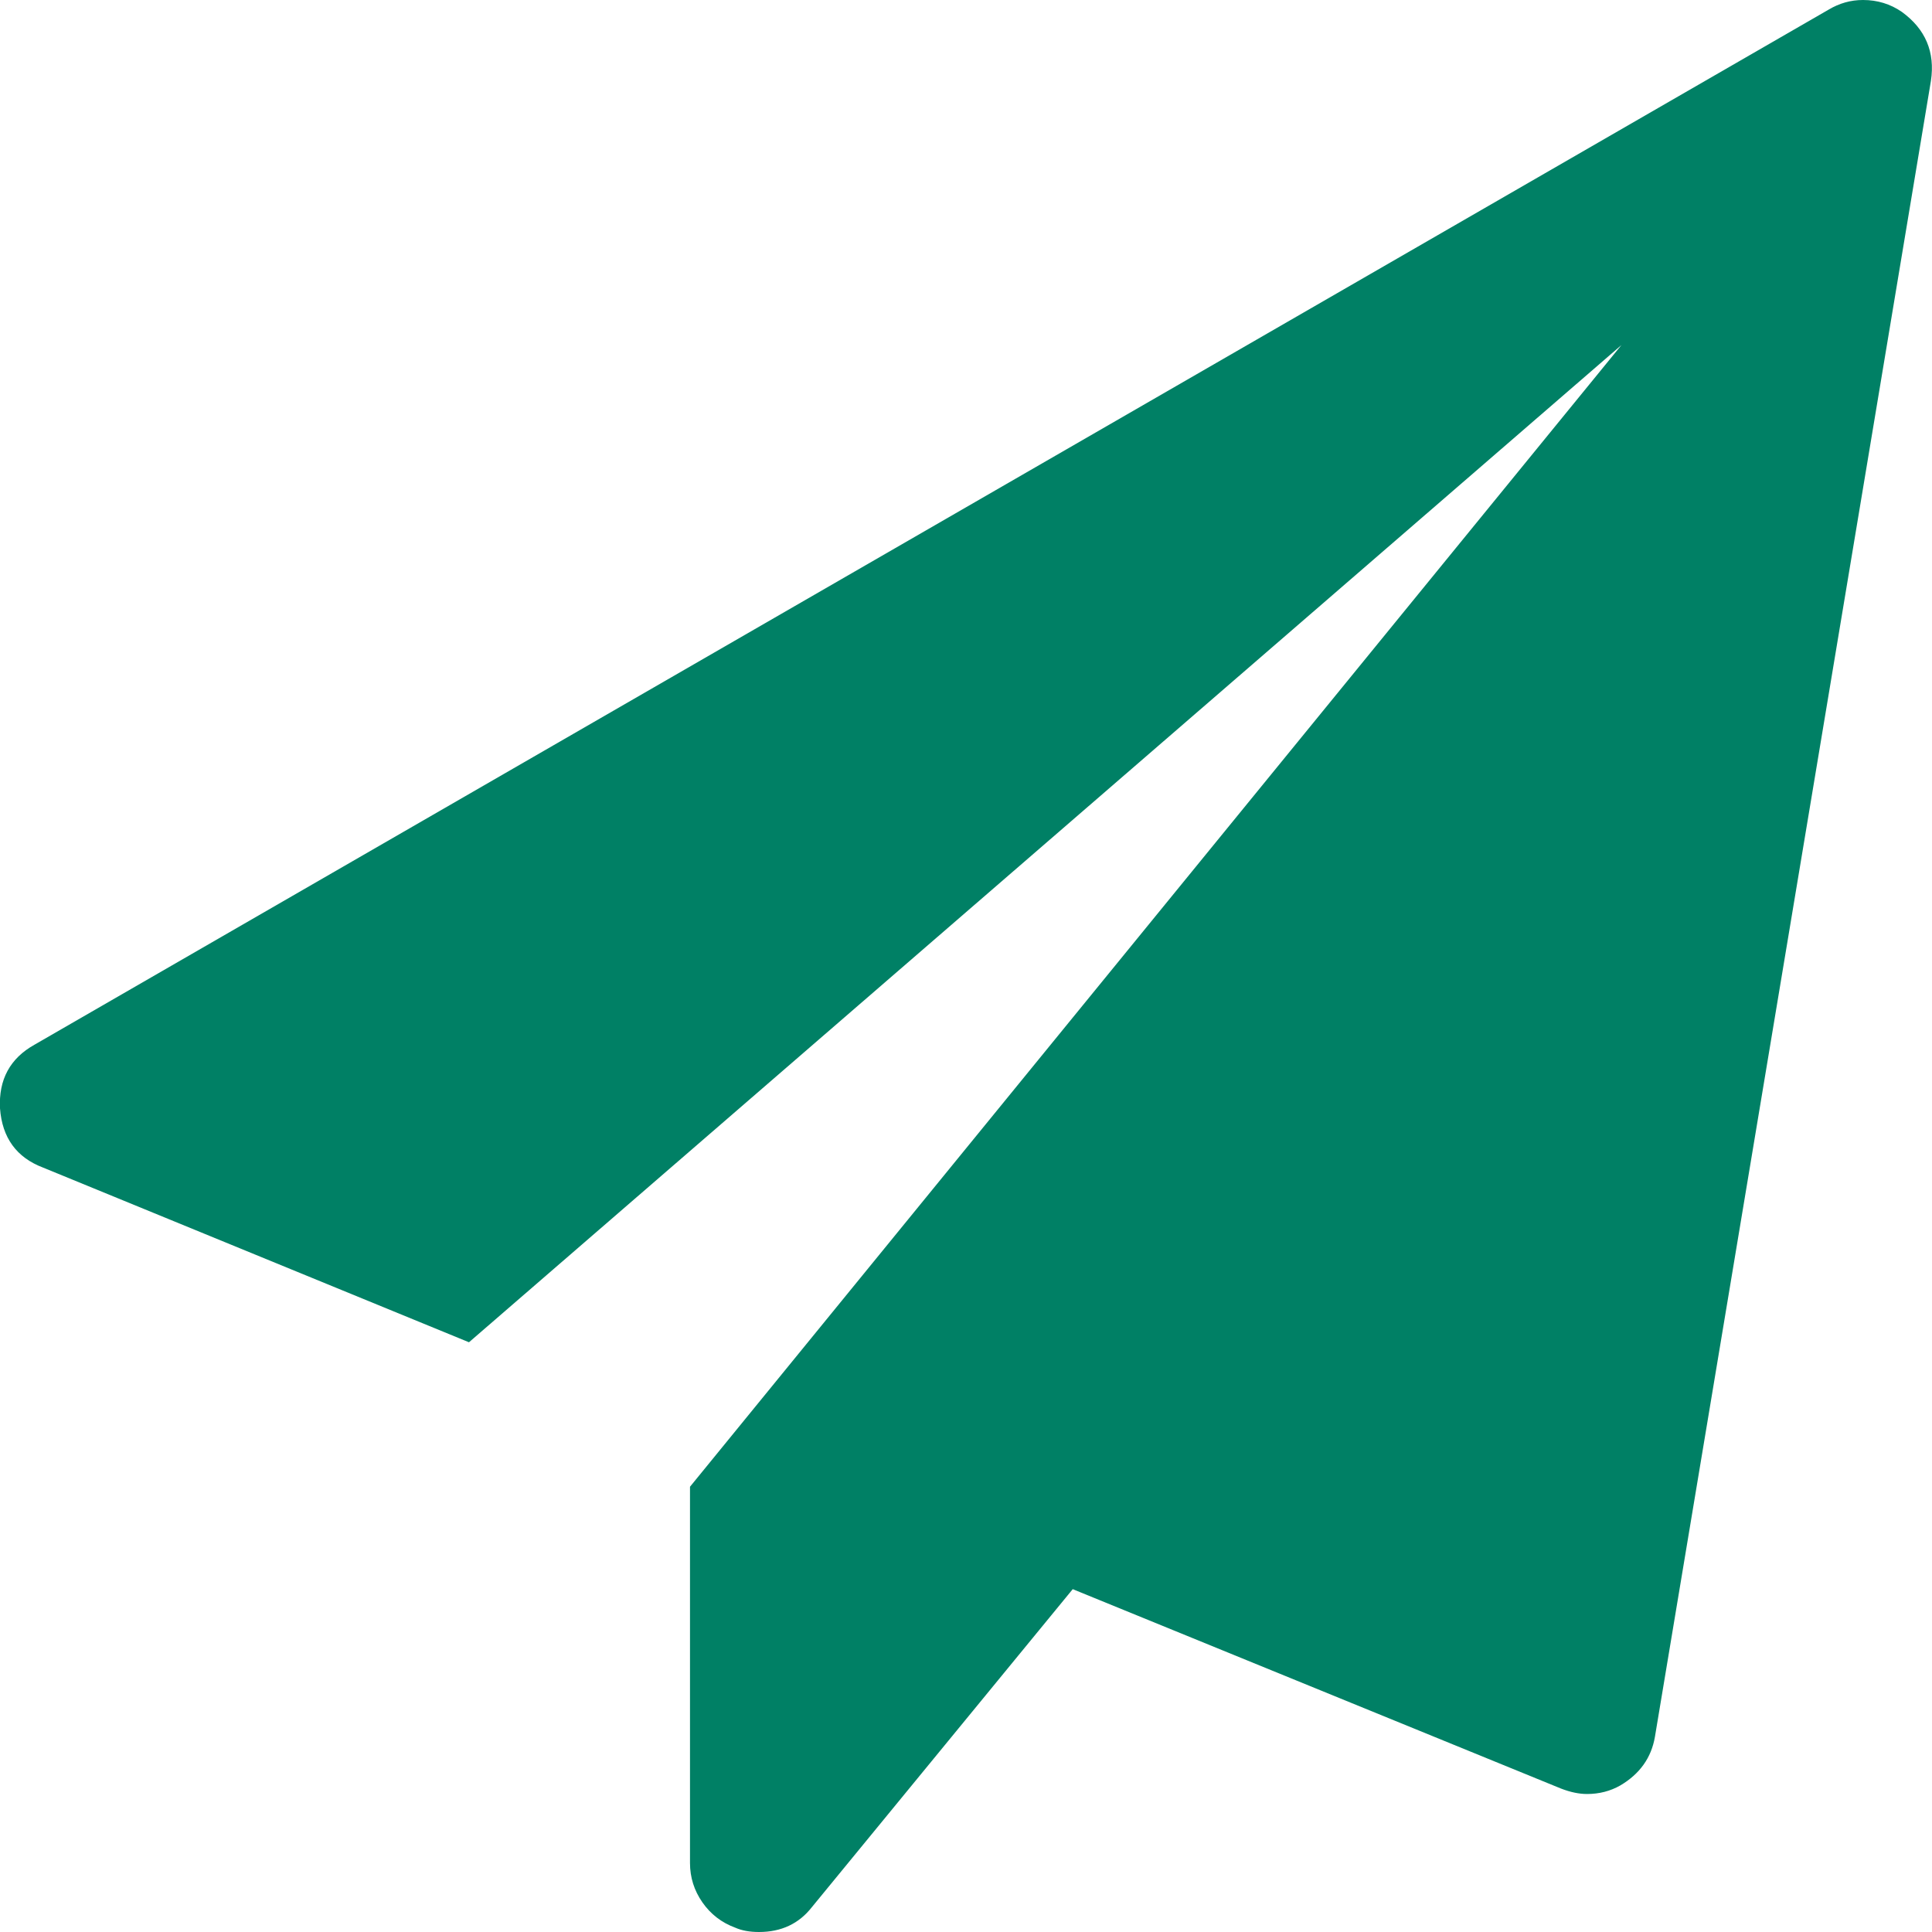
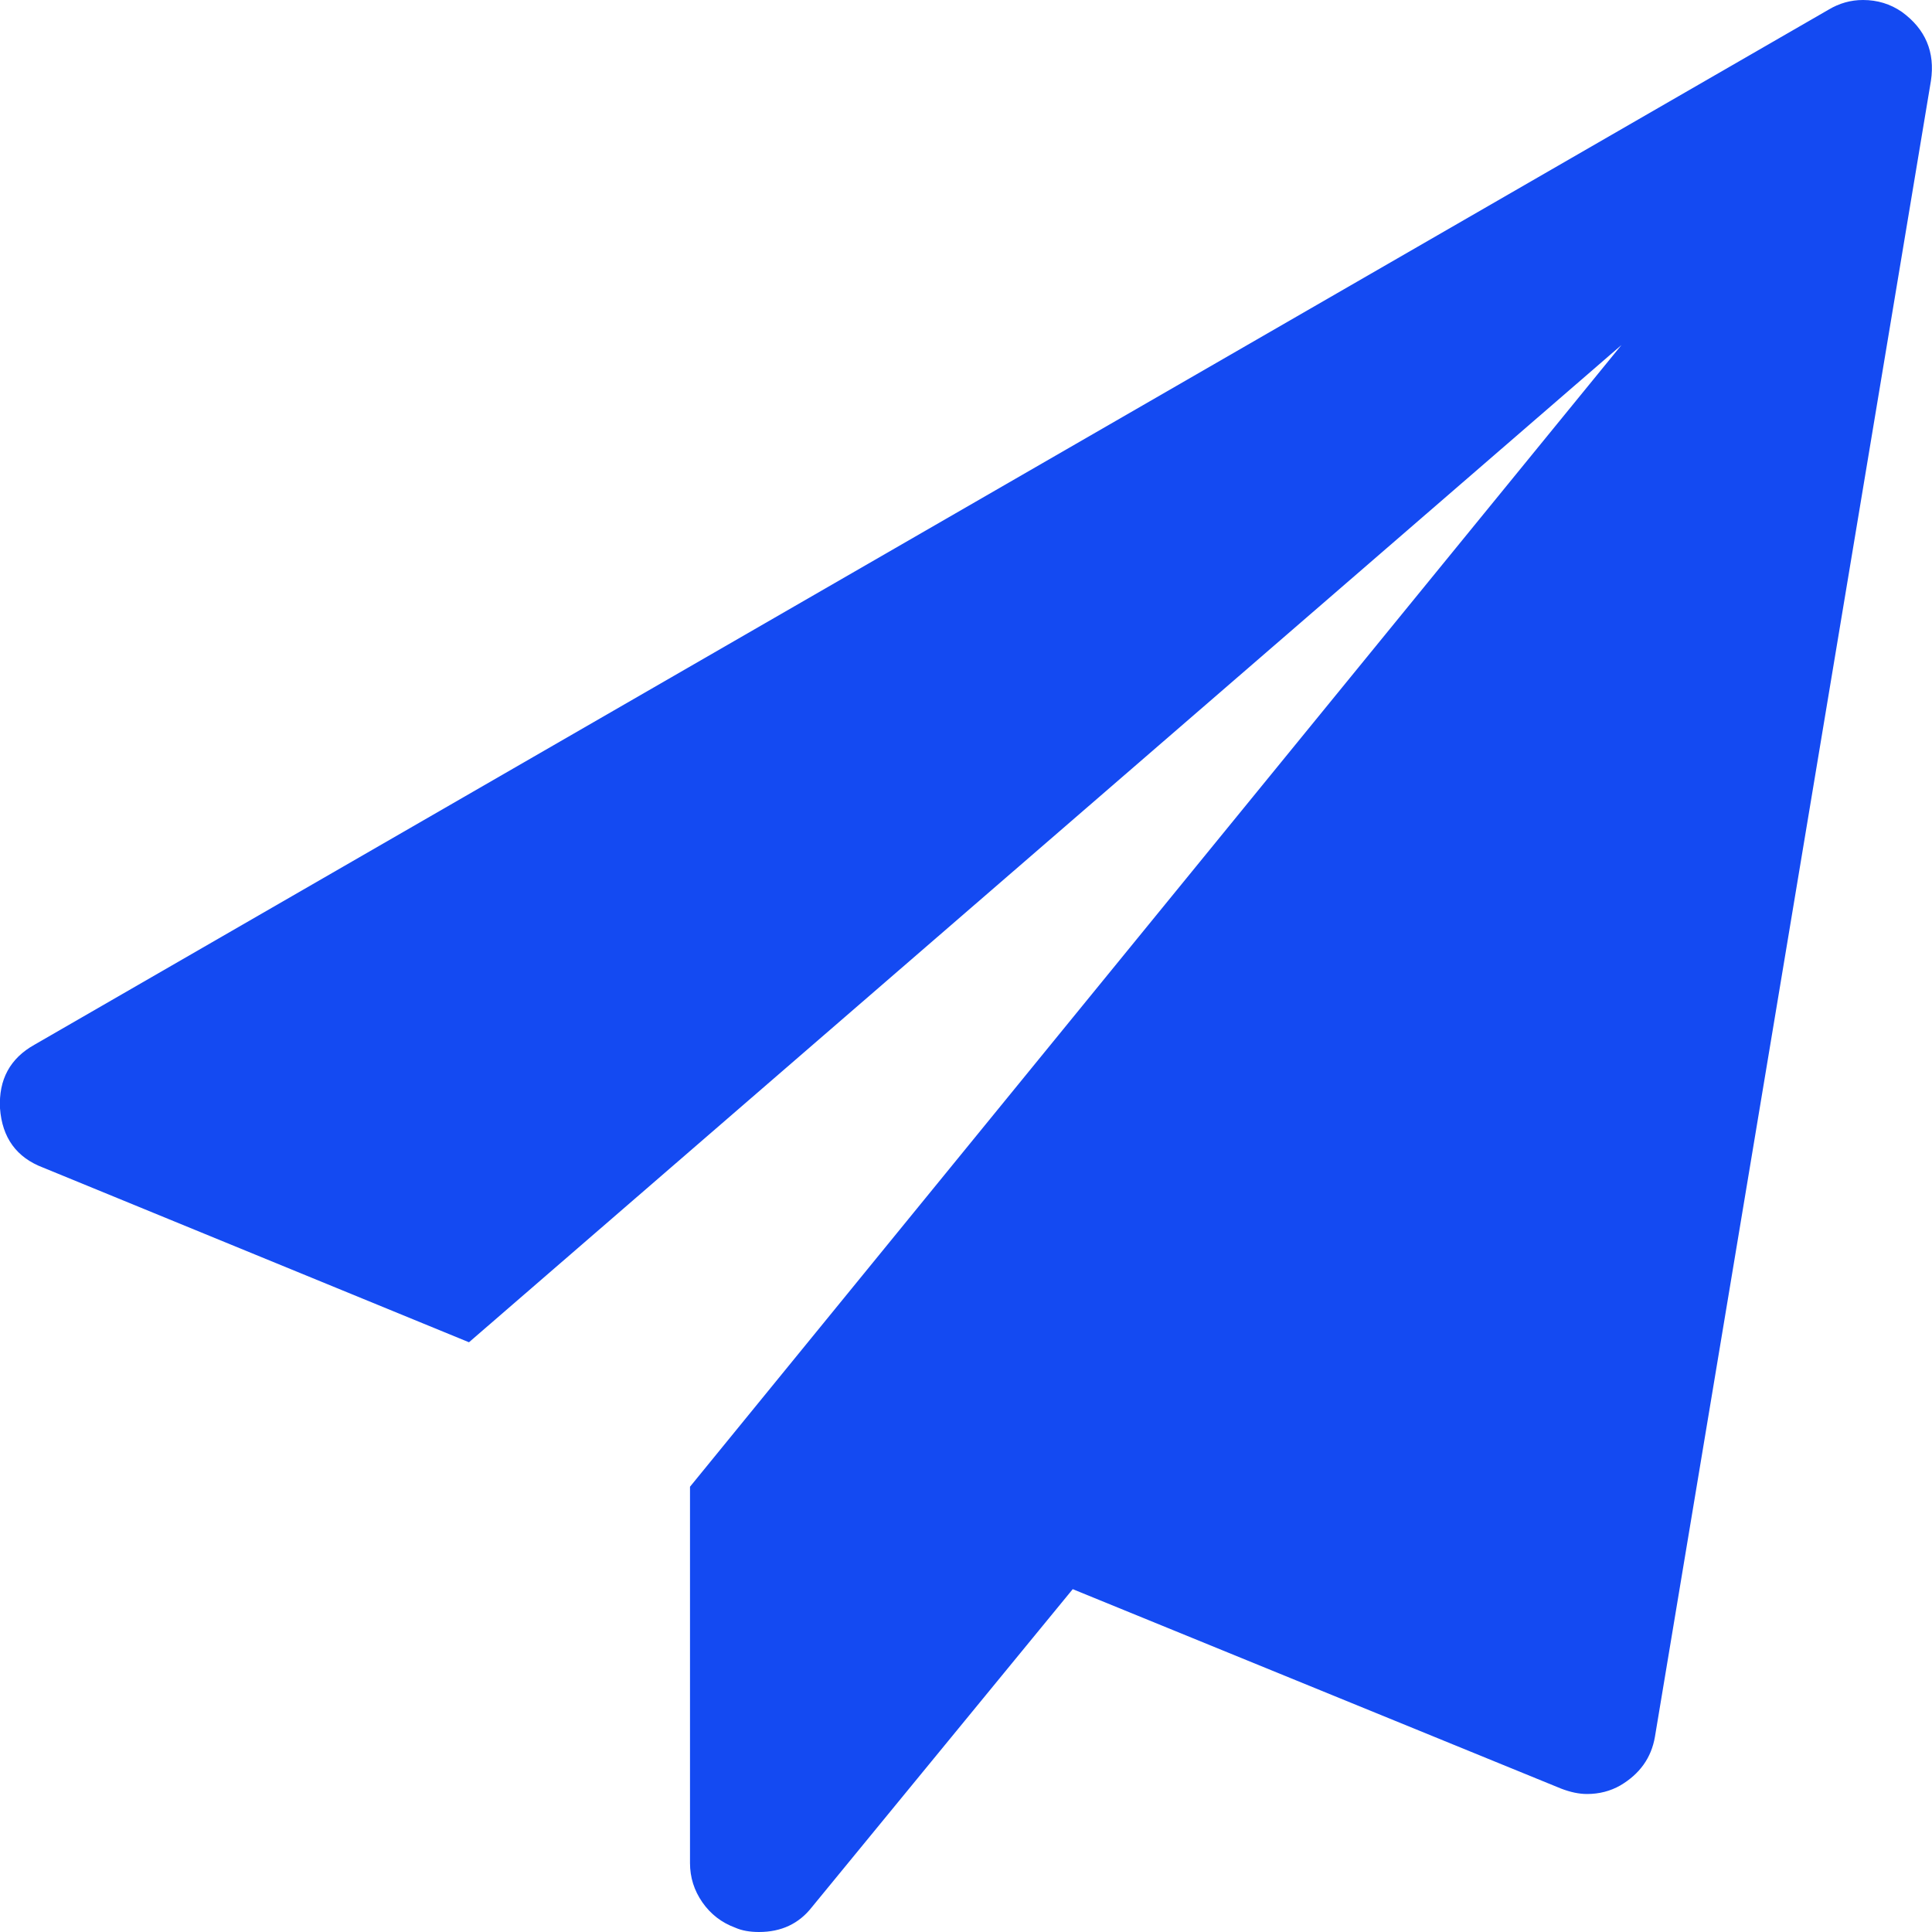
- <svg xmlns="http://www.w3.org/2000/svg" height="1792" viewBox="0 0 1792 1792" width="1792" fill="#008065">
+ <svg xmlns="http://www.w3.org/2000/svg" height="1792" viewBox="0 0 1792 1792" width="1792" fill="#144af2">
  <path d="M1764 11q33 24 27 64l-256 1536q-5 29-32 45-14 8-31 8-11 0-24-5l-453-185-242 295q-18 23-49 23-13 0-22-4-19-7-30.5-23.5t-11.5-36.5v-349l864-1059-1069 925-395-162q-37-14-40-55-2-40 32-59l1664-960q15-9 32-9 20 0 36 11z" />
</svg>
